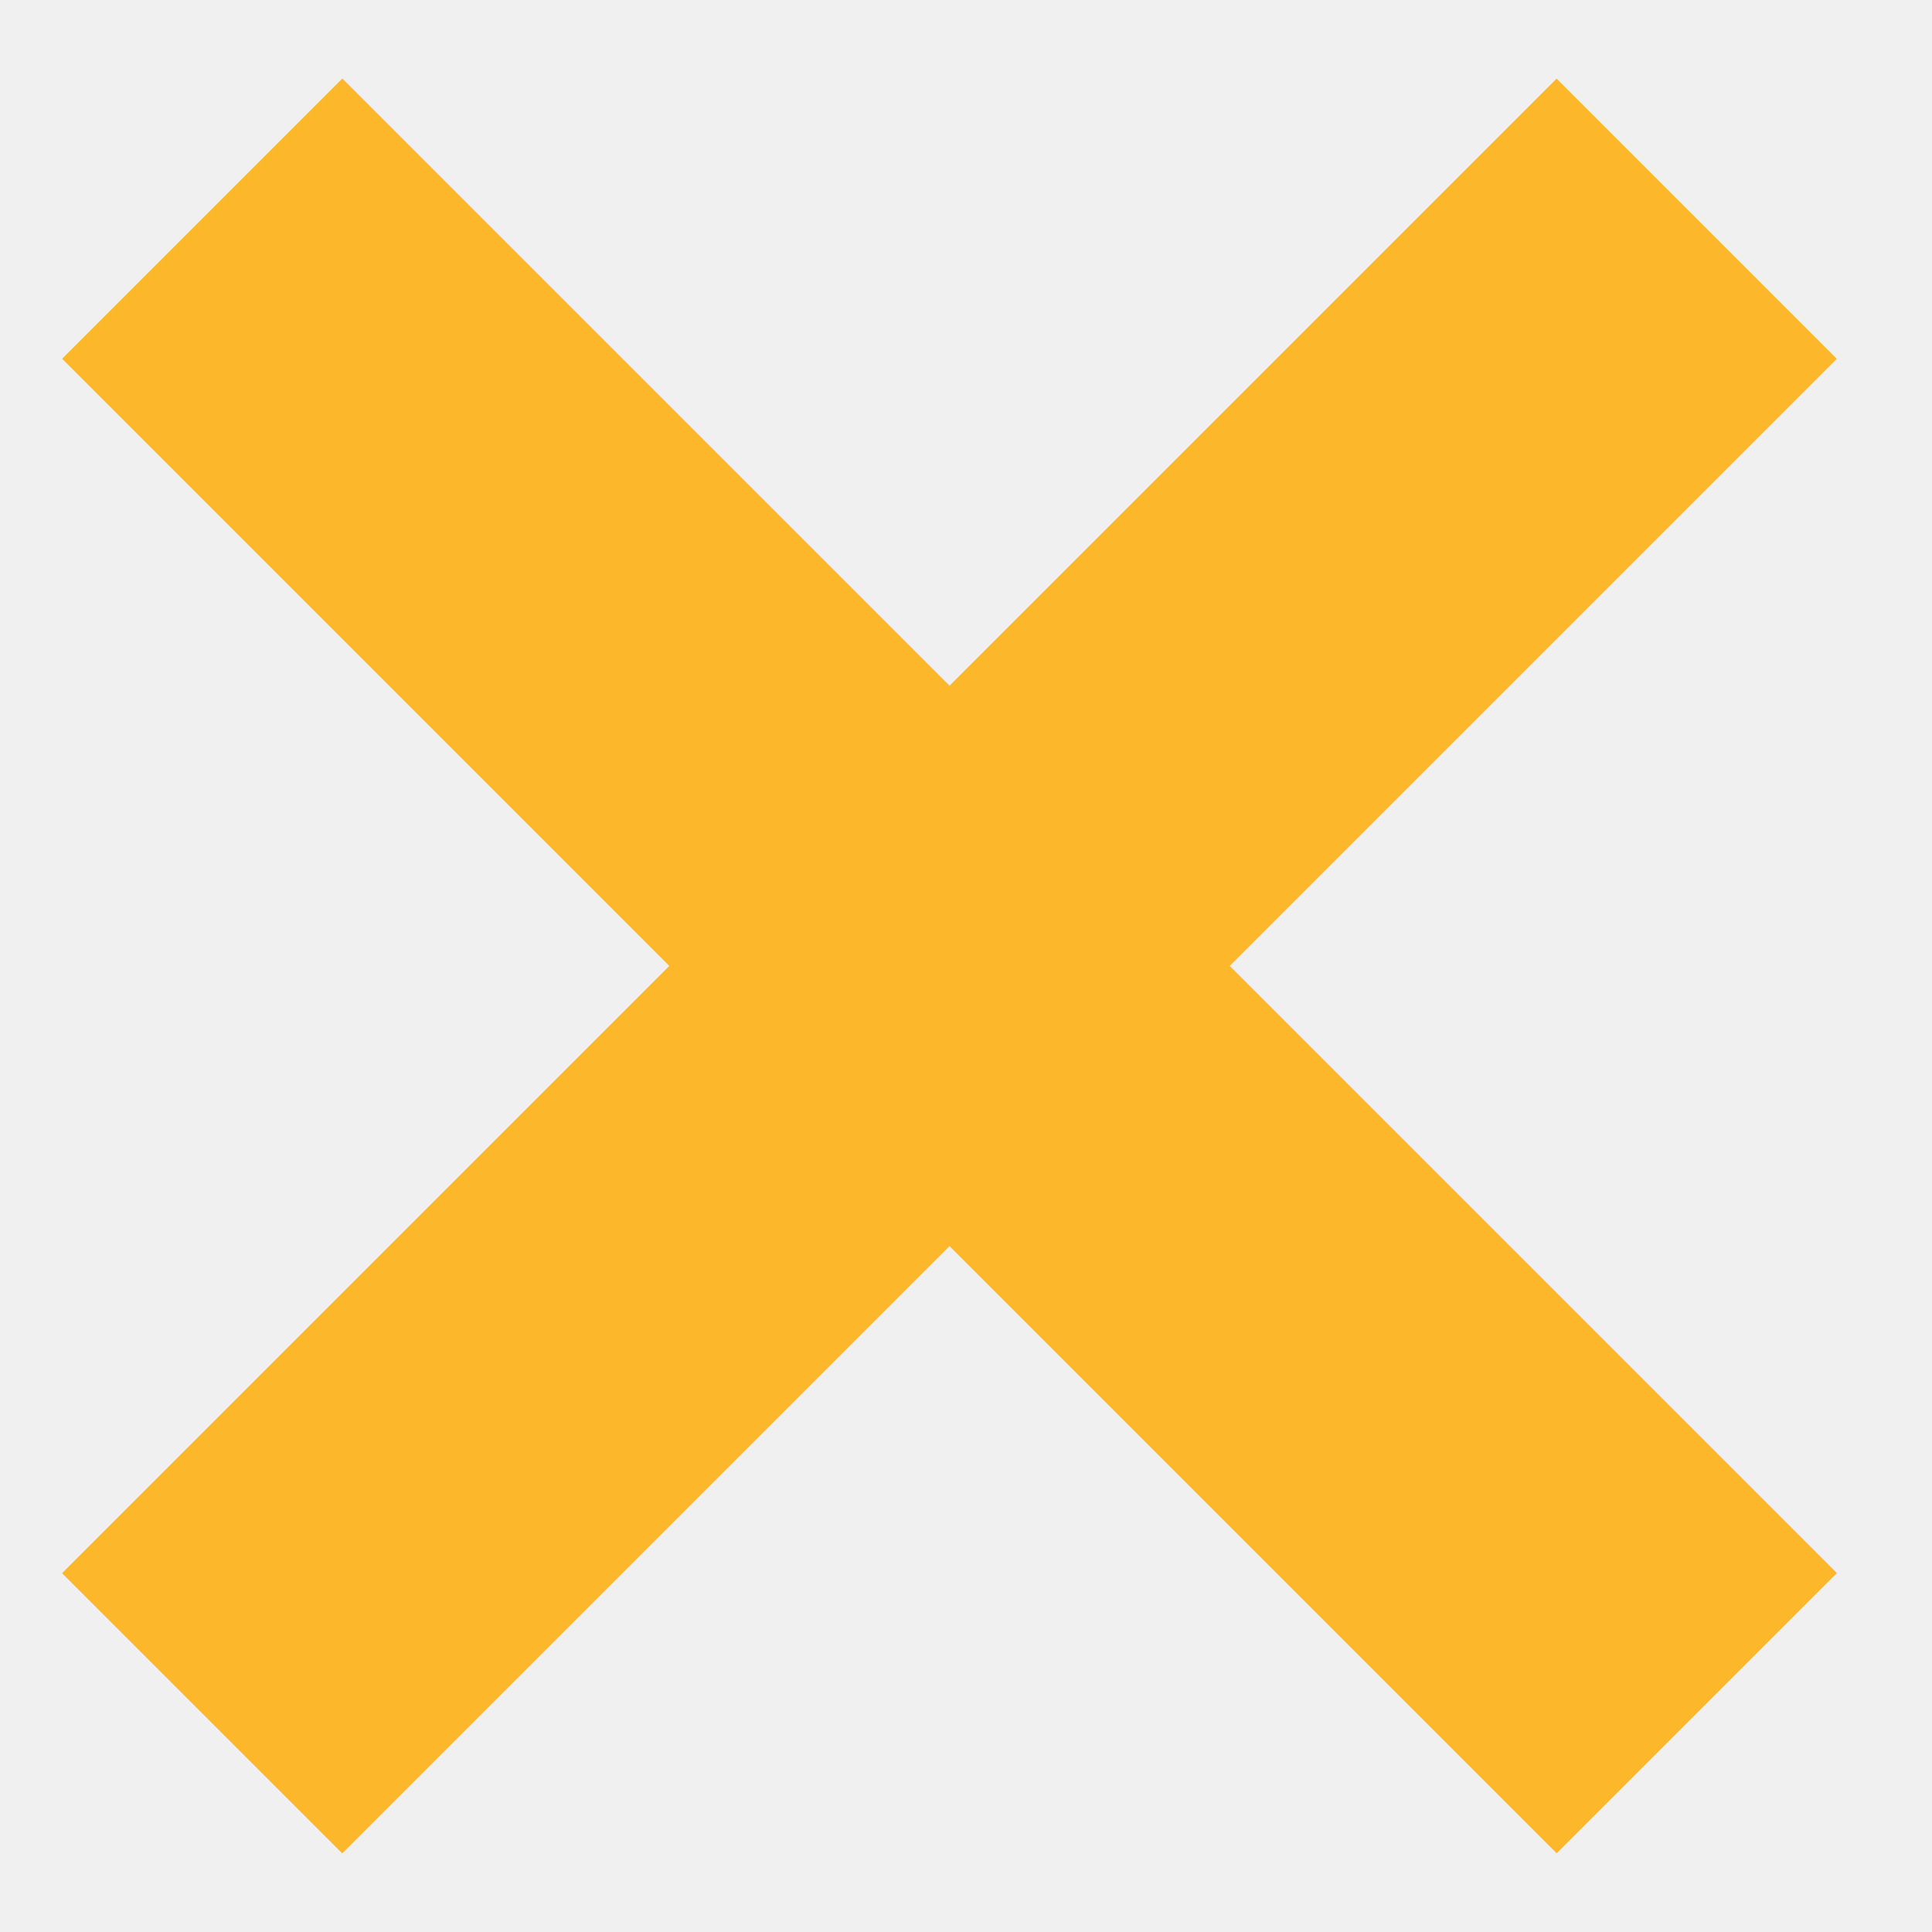
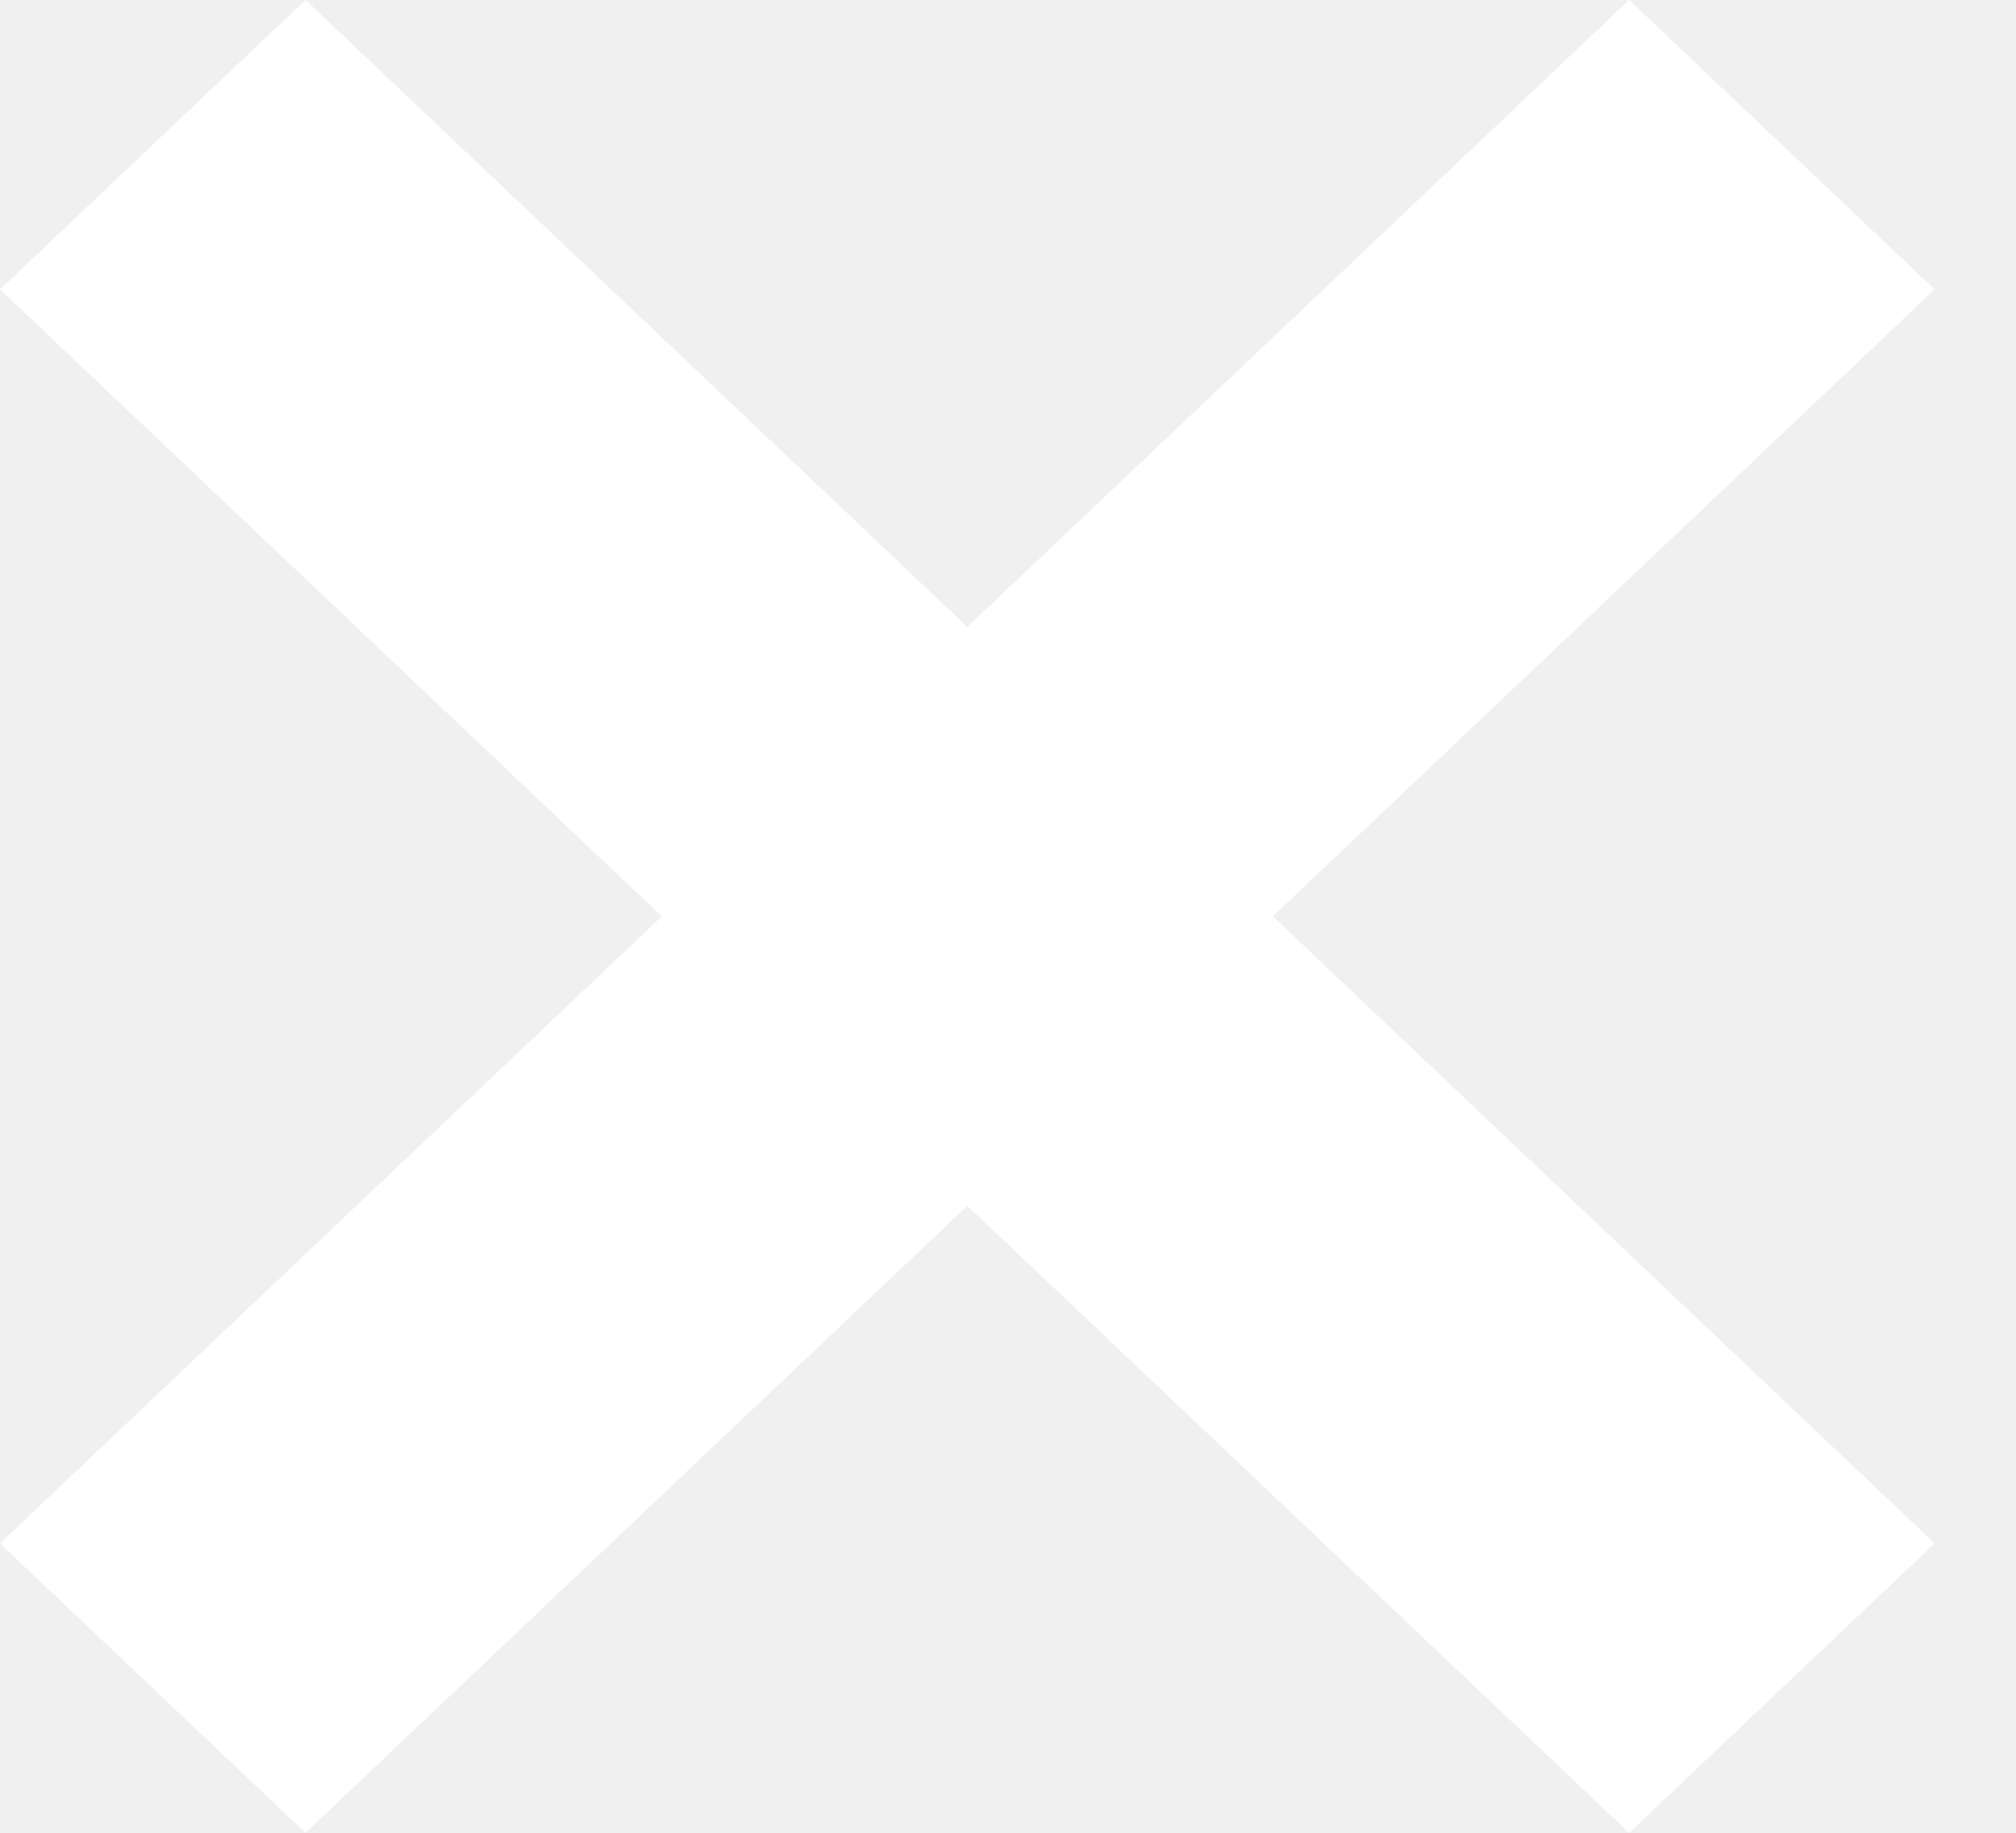
- <svg xmlns="http://www.w3.org/2000/svg" width="18" height="18" viewBox="0 0 18 18" fill="none">
-   <rect x="3.189" y="0.732" width="19.692" height="3.692" transform="rotate(45 3.18945 0.7323)" fill="#FCB72B" />
-   <rect x="0.578" y="14.657" width="19.692" height="3.692" transform="rotate(-45 0.578125 14.6569)" fill="#FCB72B" />
+ <svg xmlns="http://www.w3.org/2000/svg" width="22" height="20" viewBox="0 0 22 20" fill="none">
+   <rect width="24.489" height="4.592" transform="matrix(0.725953 0.687745 -0.725953 0.687745 3.33398 0)" fill="white" />
+   <rect width="24.489" height="4.592" transform="matrix(0.725953 -0.687745 0.725953 0.687745 0 16.842)" fill="white" />
</svg>
